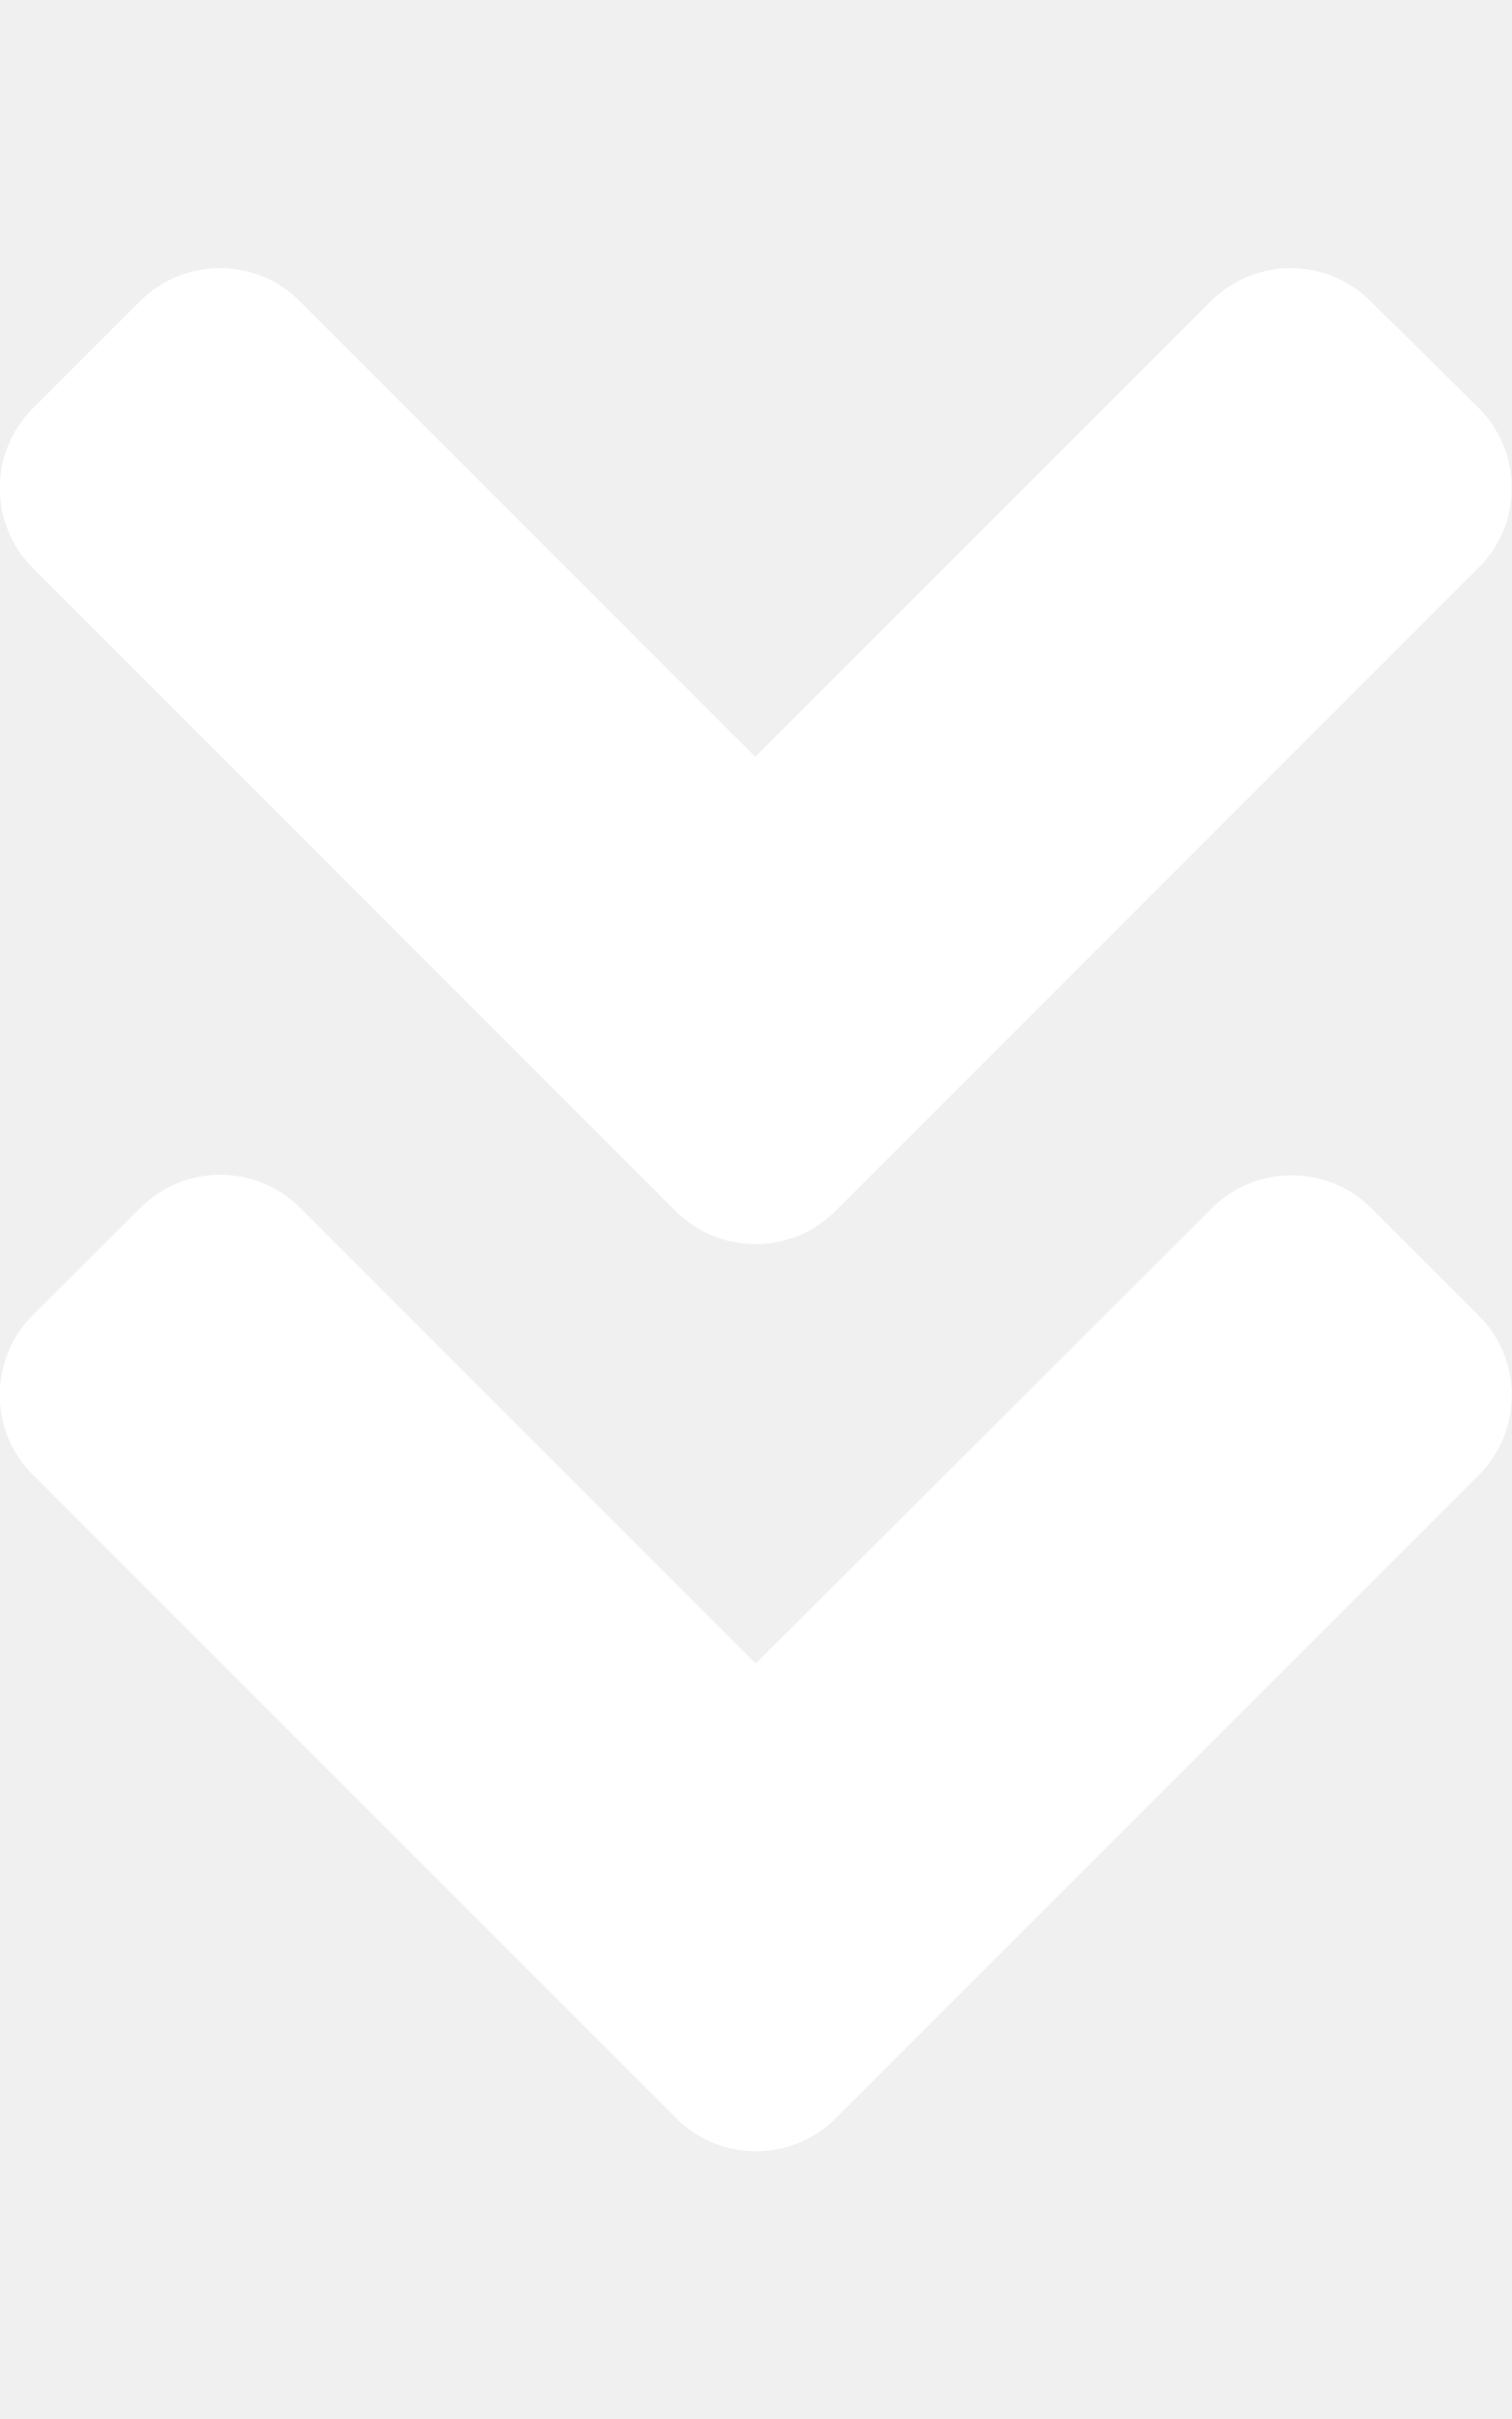
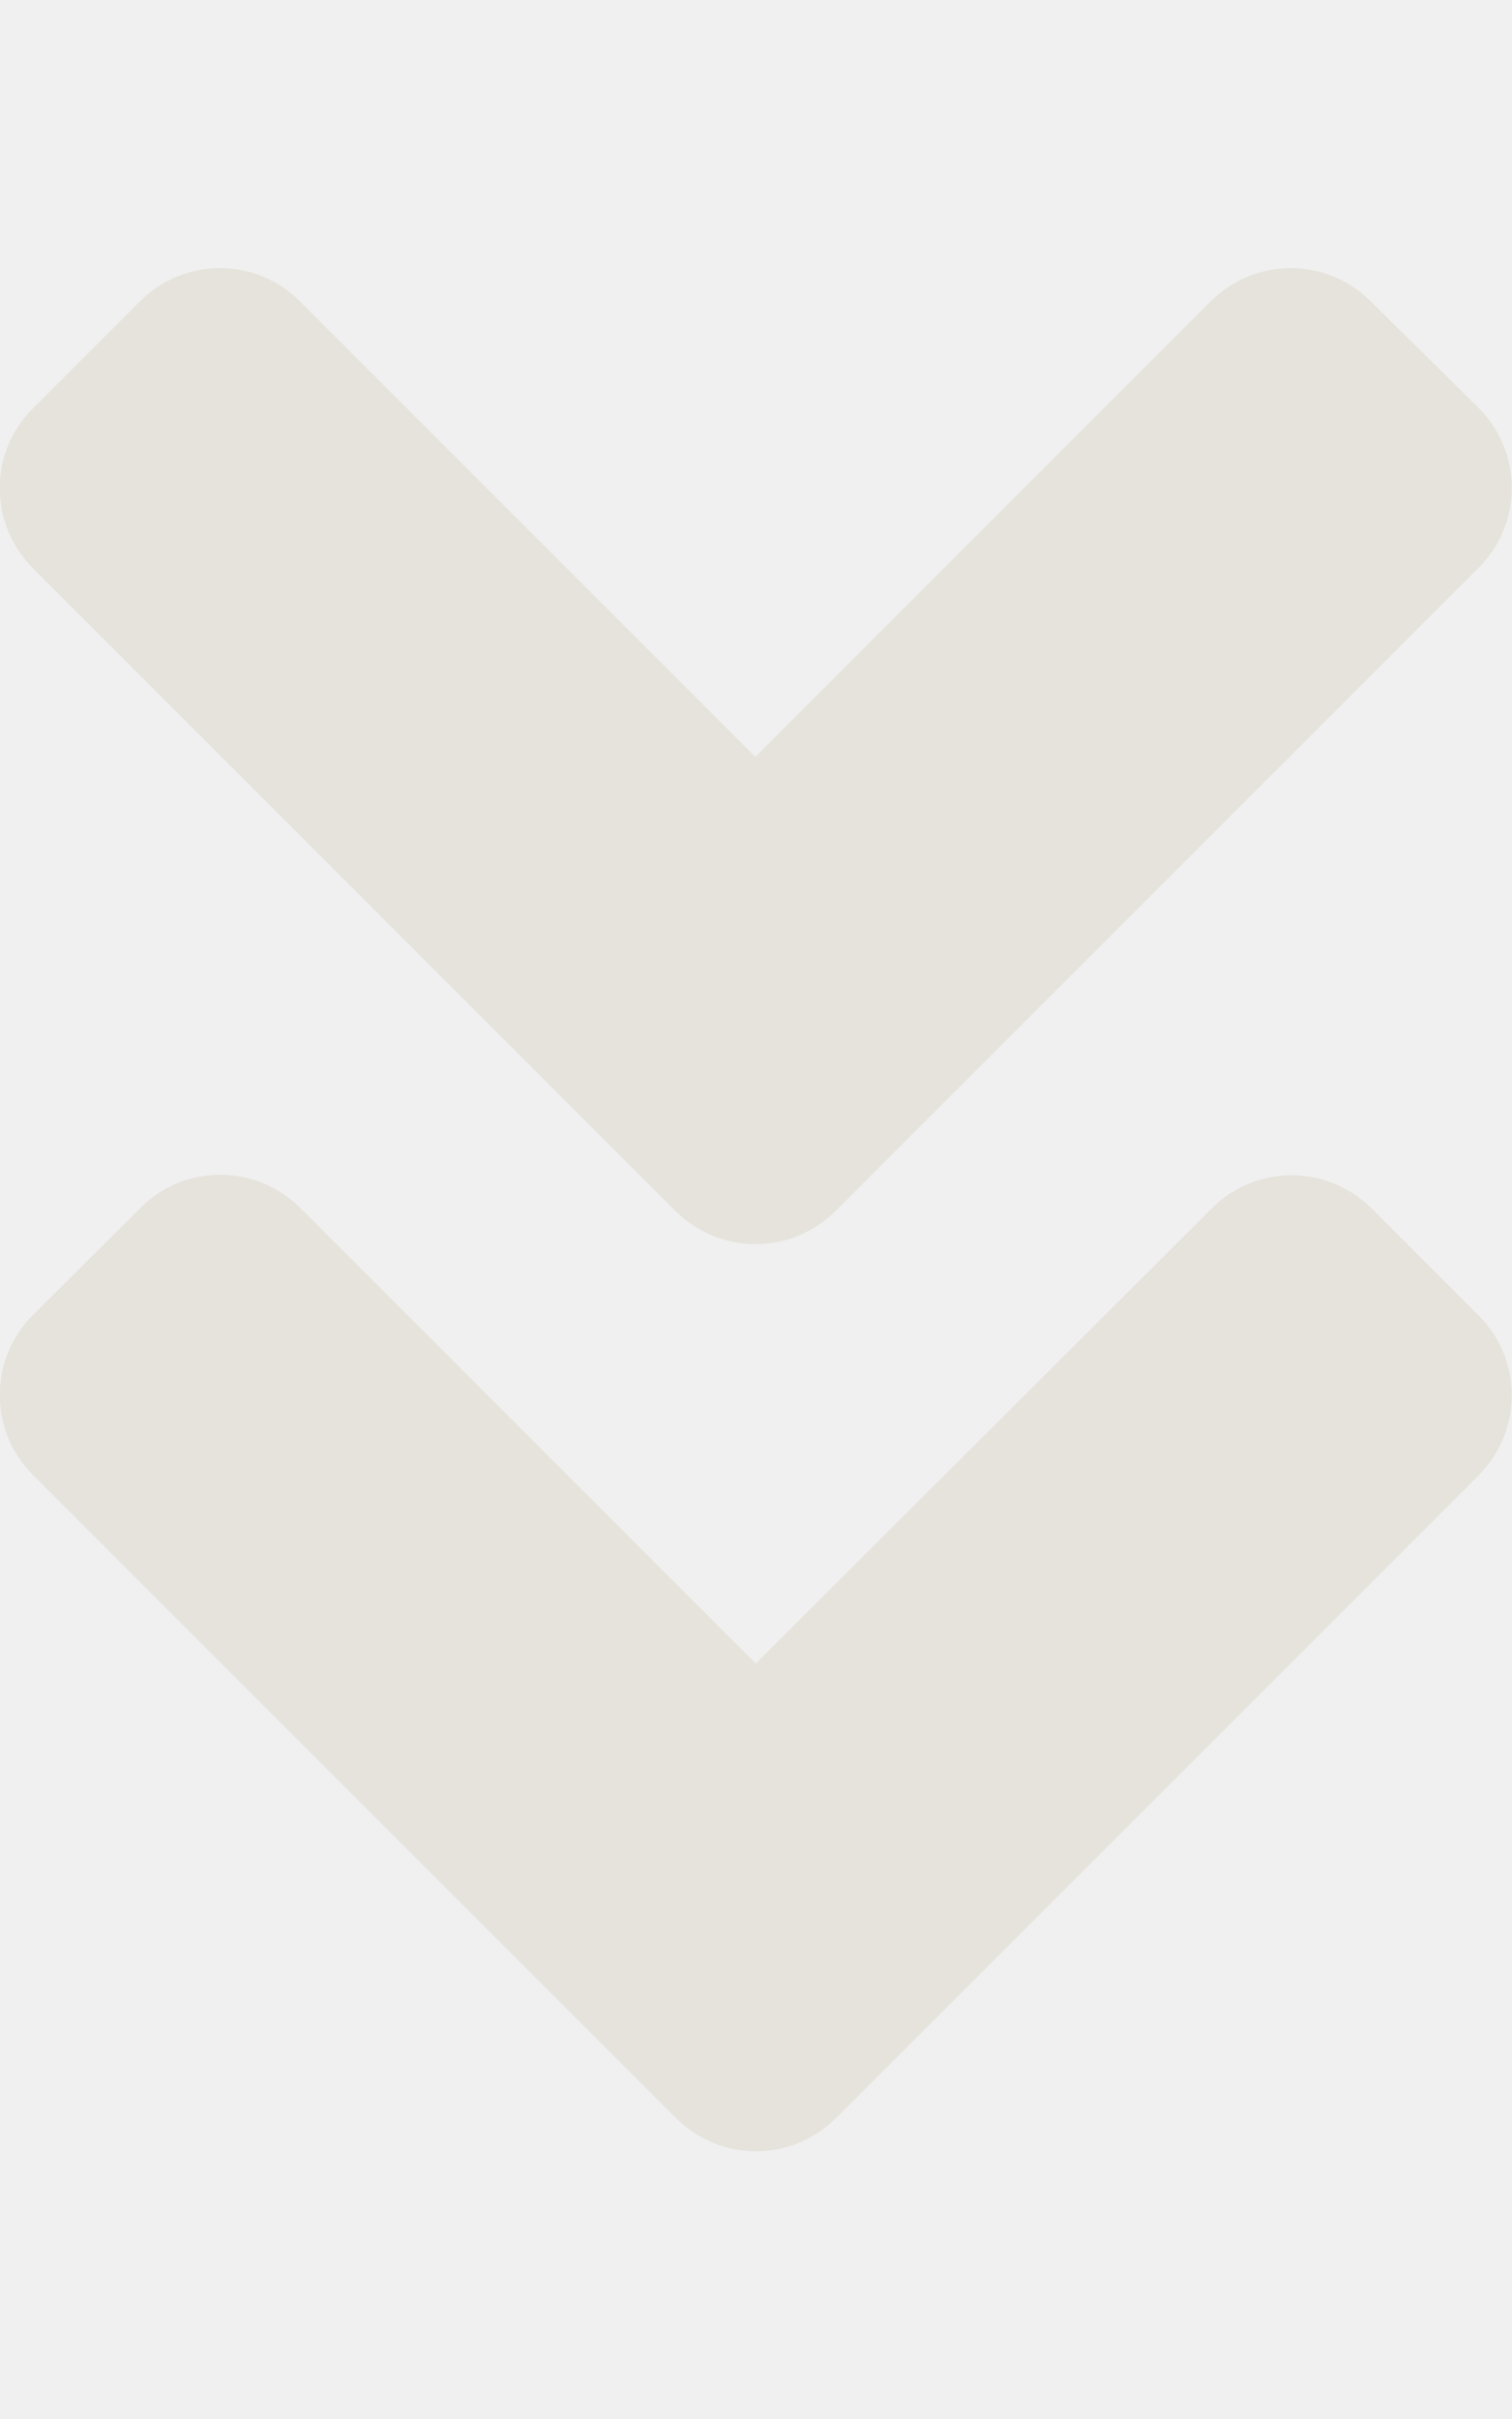
<svg xmlns="http://www.w3.org/2000/svg" aria-hidden="true" focusable="false" data-prefix="fas" data-icon="angle-double-down" class="svg-inline--fa fa-angle-double-down fa-w-10" role="img" viewBox="0 0 320 512">
-   <path fill="#ffffff" d="M143 256.3L7 120.3c-9.4-9.4-9.4-24.6 0-33.9l22.6-22.6c9.4-9.4 24.6-9.4 33.9 0l96.4 96.4 96.4-96.4c9.4-9.4 24.6-9.4 33.9 0L313 86.3c9.4 9.4 9.4 24.6 0 33.9l-136 136c-9.4 9.5-24.6 9.5-34 .1zm34 192l136-136c9.4-9.4 9.4-24.6 0-33.9l-22.6-22.6c-9.4-9.4-24.6-9.4-33.9 0L160 352.1l-96.4-96.4c-9.4-9.4-24.6-9.4-33.9 0L7 278.3c-9.4 9.4-9.4 24.6 0 33.9l136 136c9.4 9.5 24.6 9.5 34 .1z" />
+   <path fill="#e6e3dc" d="M143 256.3L7 120.3c-9.4-9.4-9.4-24.6 0-33.9l22.6-22.6c9.4-9.4 24.6-9.4 33.9 0l96.4 96.4 96.4-96.4c9.4-9.4 24.6-9.4 33.9 0L313 86.3c9.4 9.4 9.4 24.6 0 33.9l-136 136c-9.4 9.5-24.6 9.5-34 .1zm34 192l136-136c9.4-9.4 9.4-24.6 0-33.9l-22.6-22.6c-9.4-9.4-24.6-9.4-33.9 0L160 352.1l-96.4-96.4c-9.4-9.4-24.6-9.4-33.9 0L7 278.3c-9.4 9.4-9.4 24.6 0 33.9l136 136c9.4 9.5 24.6 9.5 34 .1z" />
</svg>
